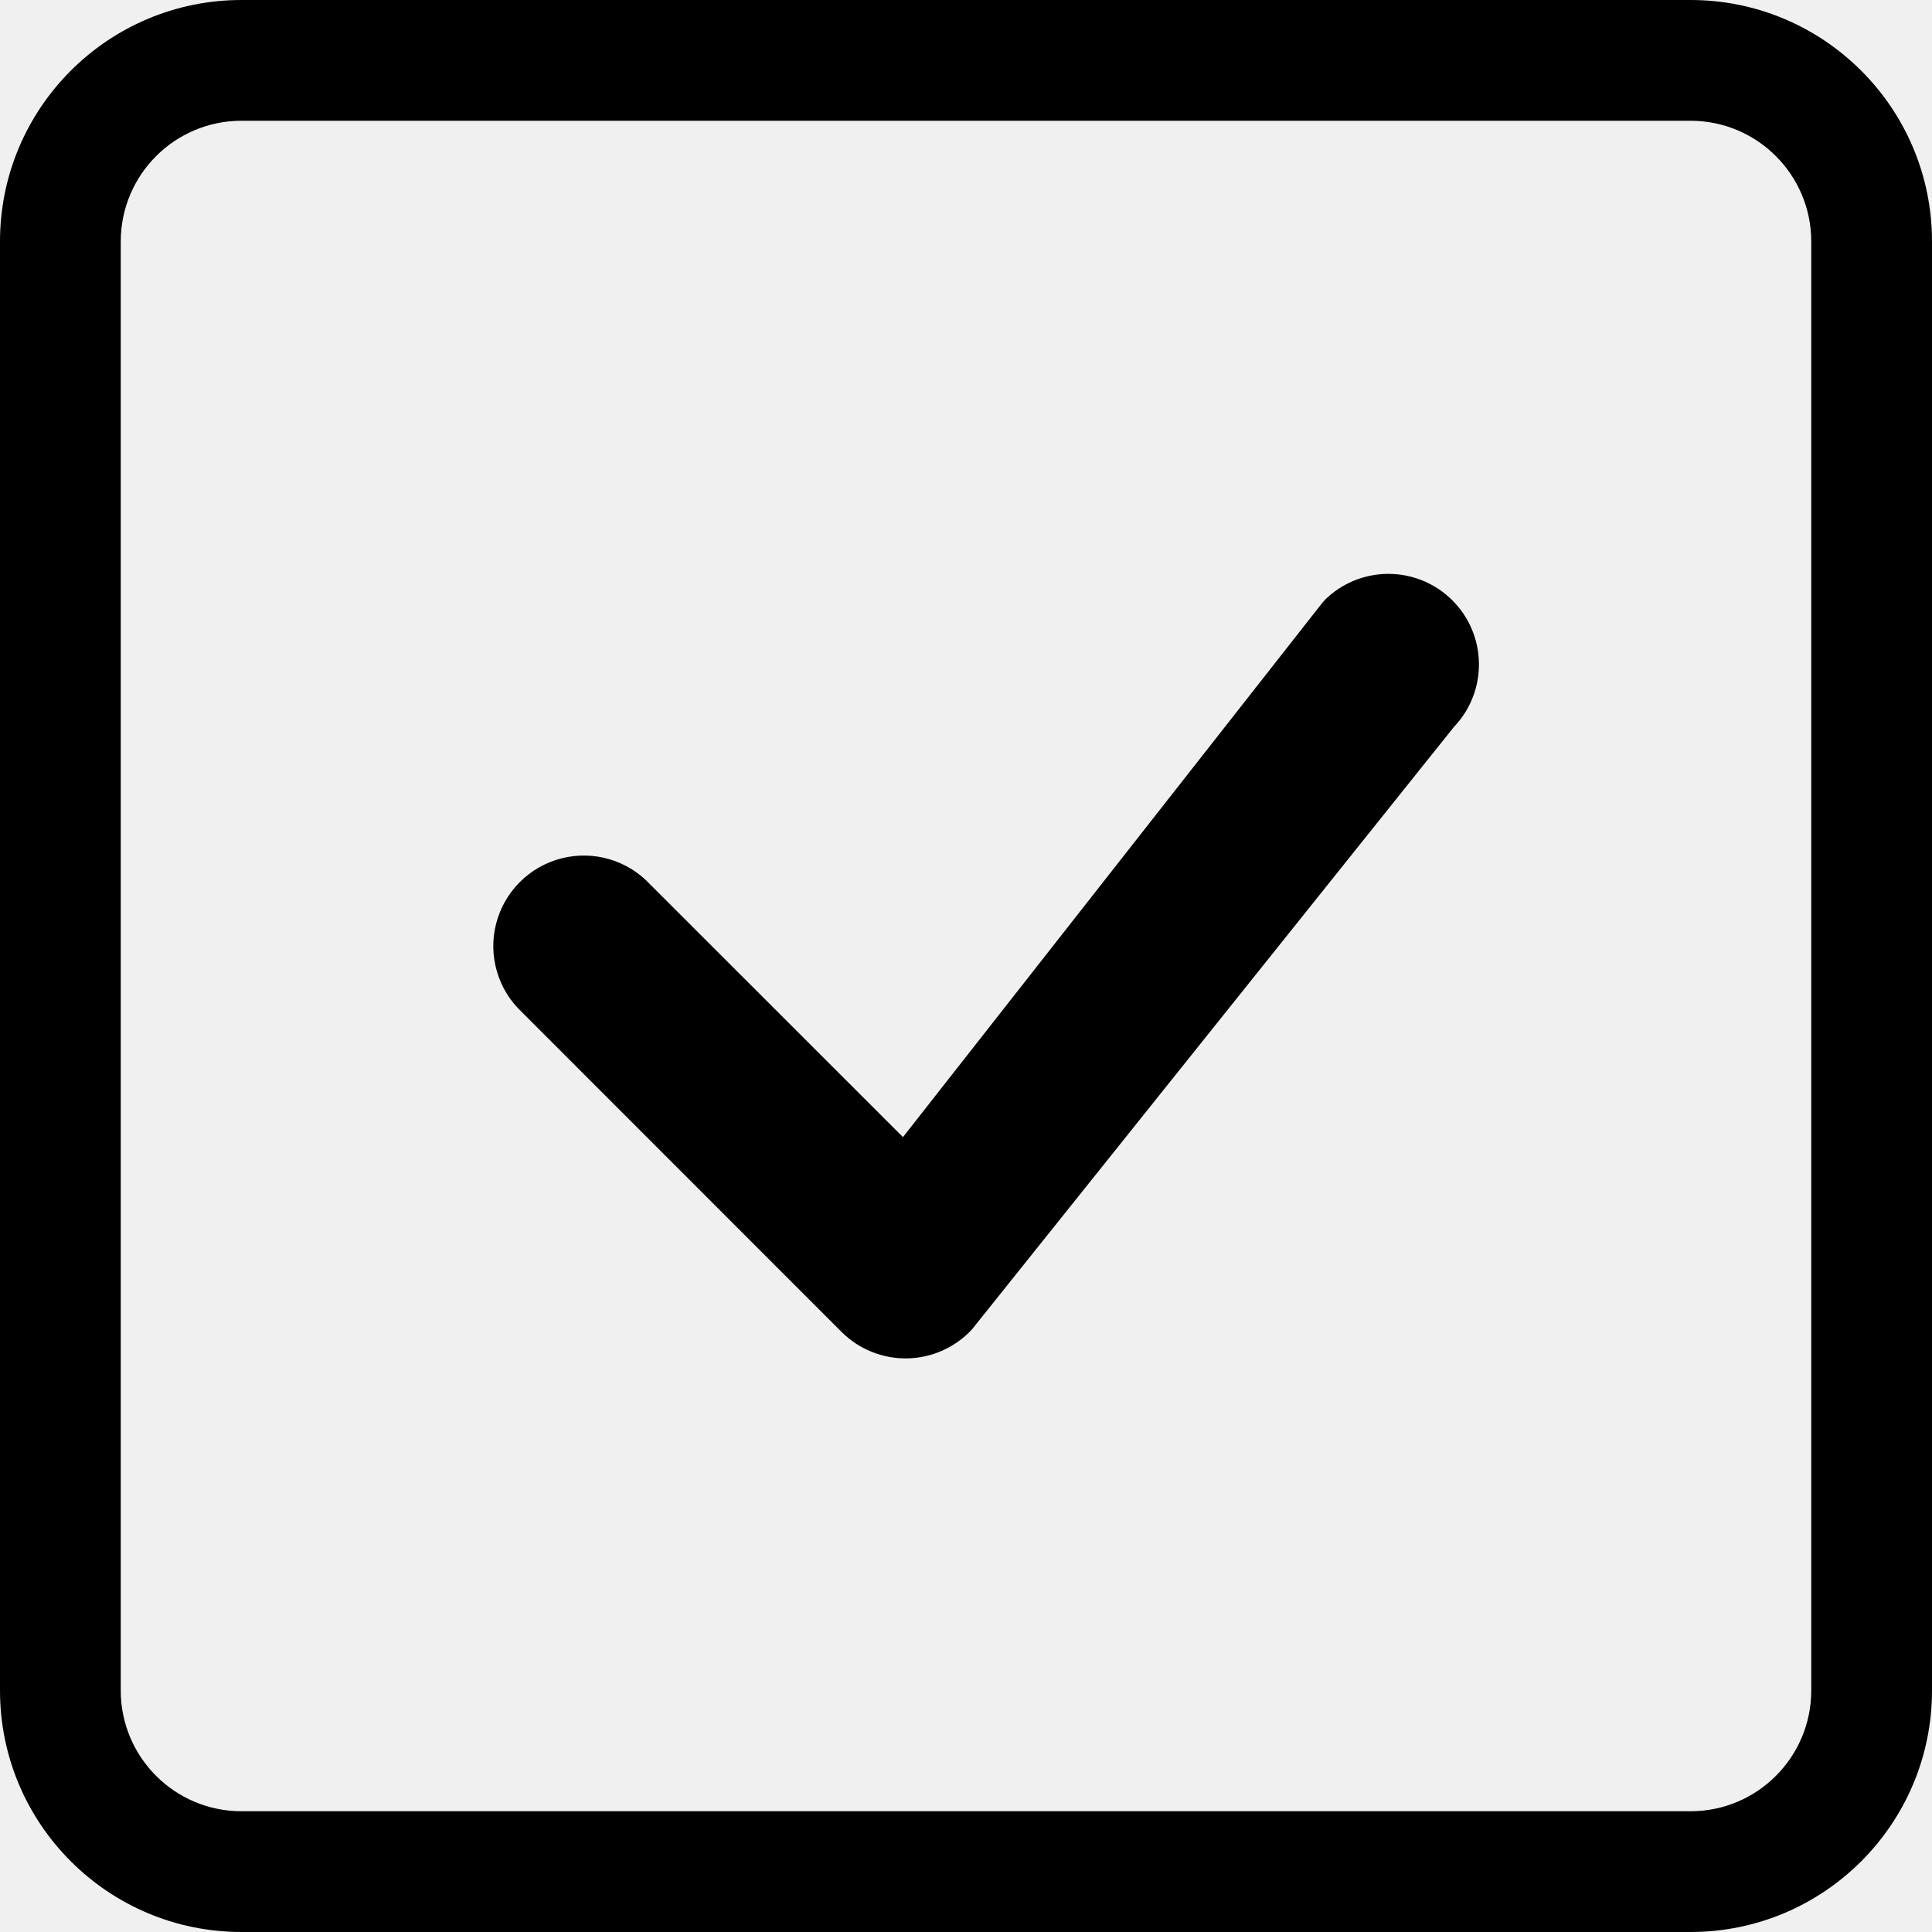
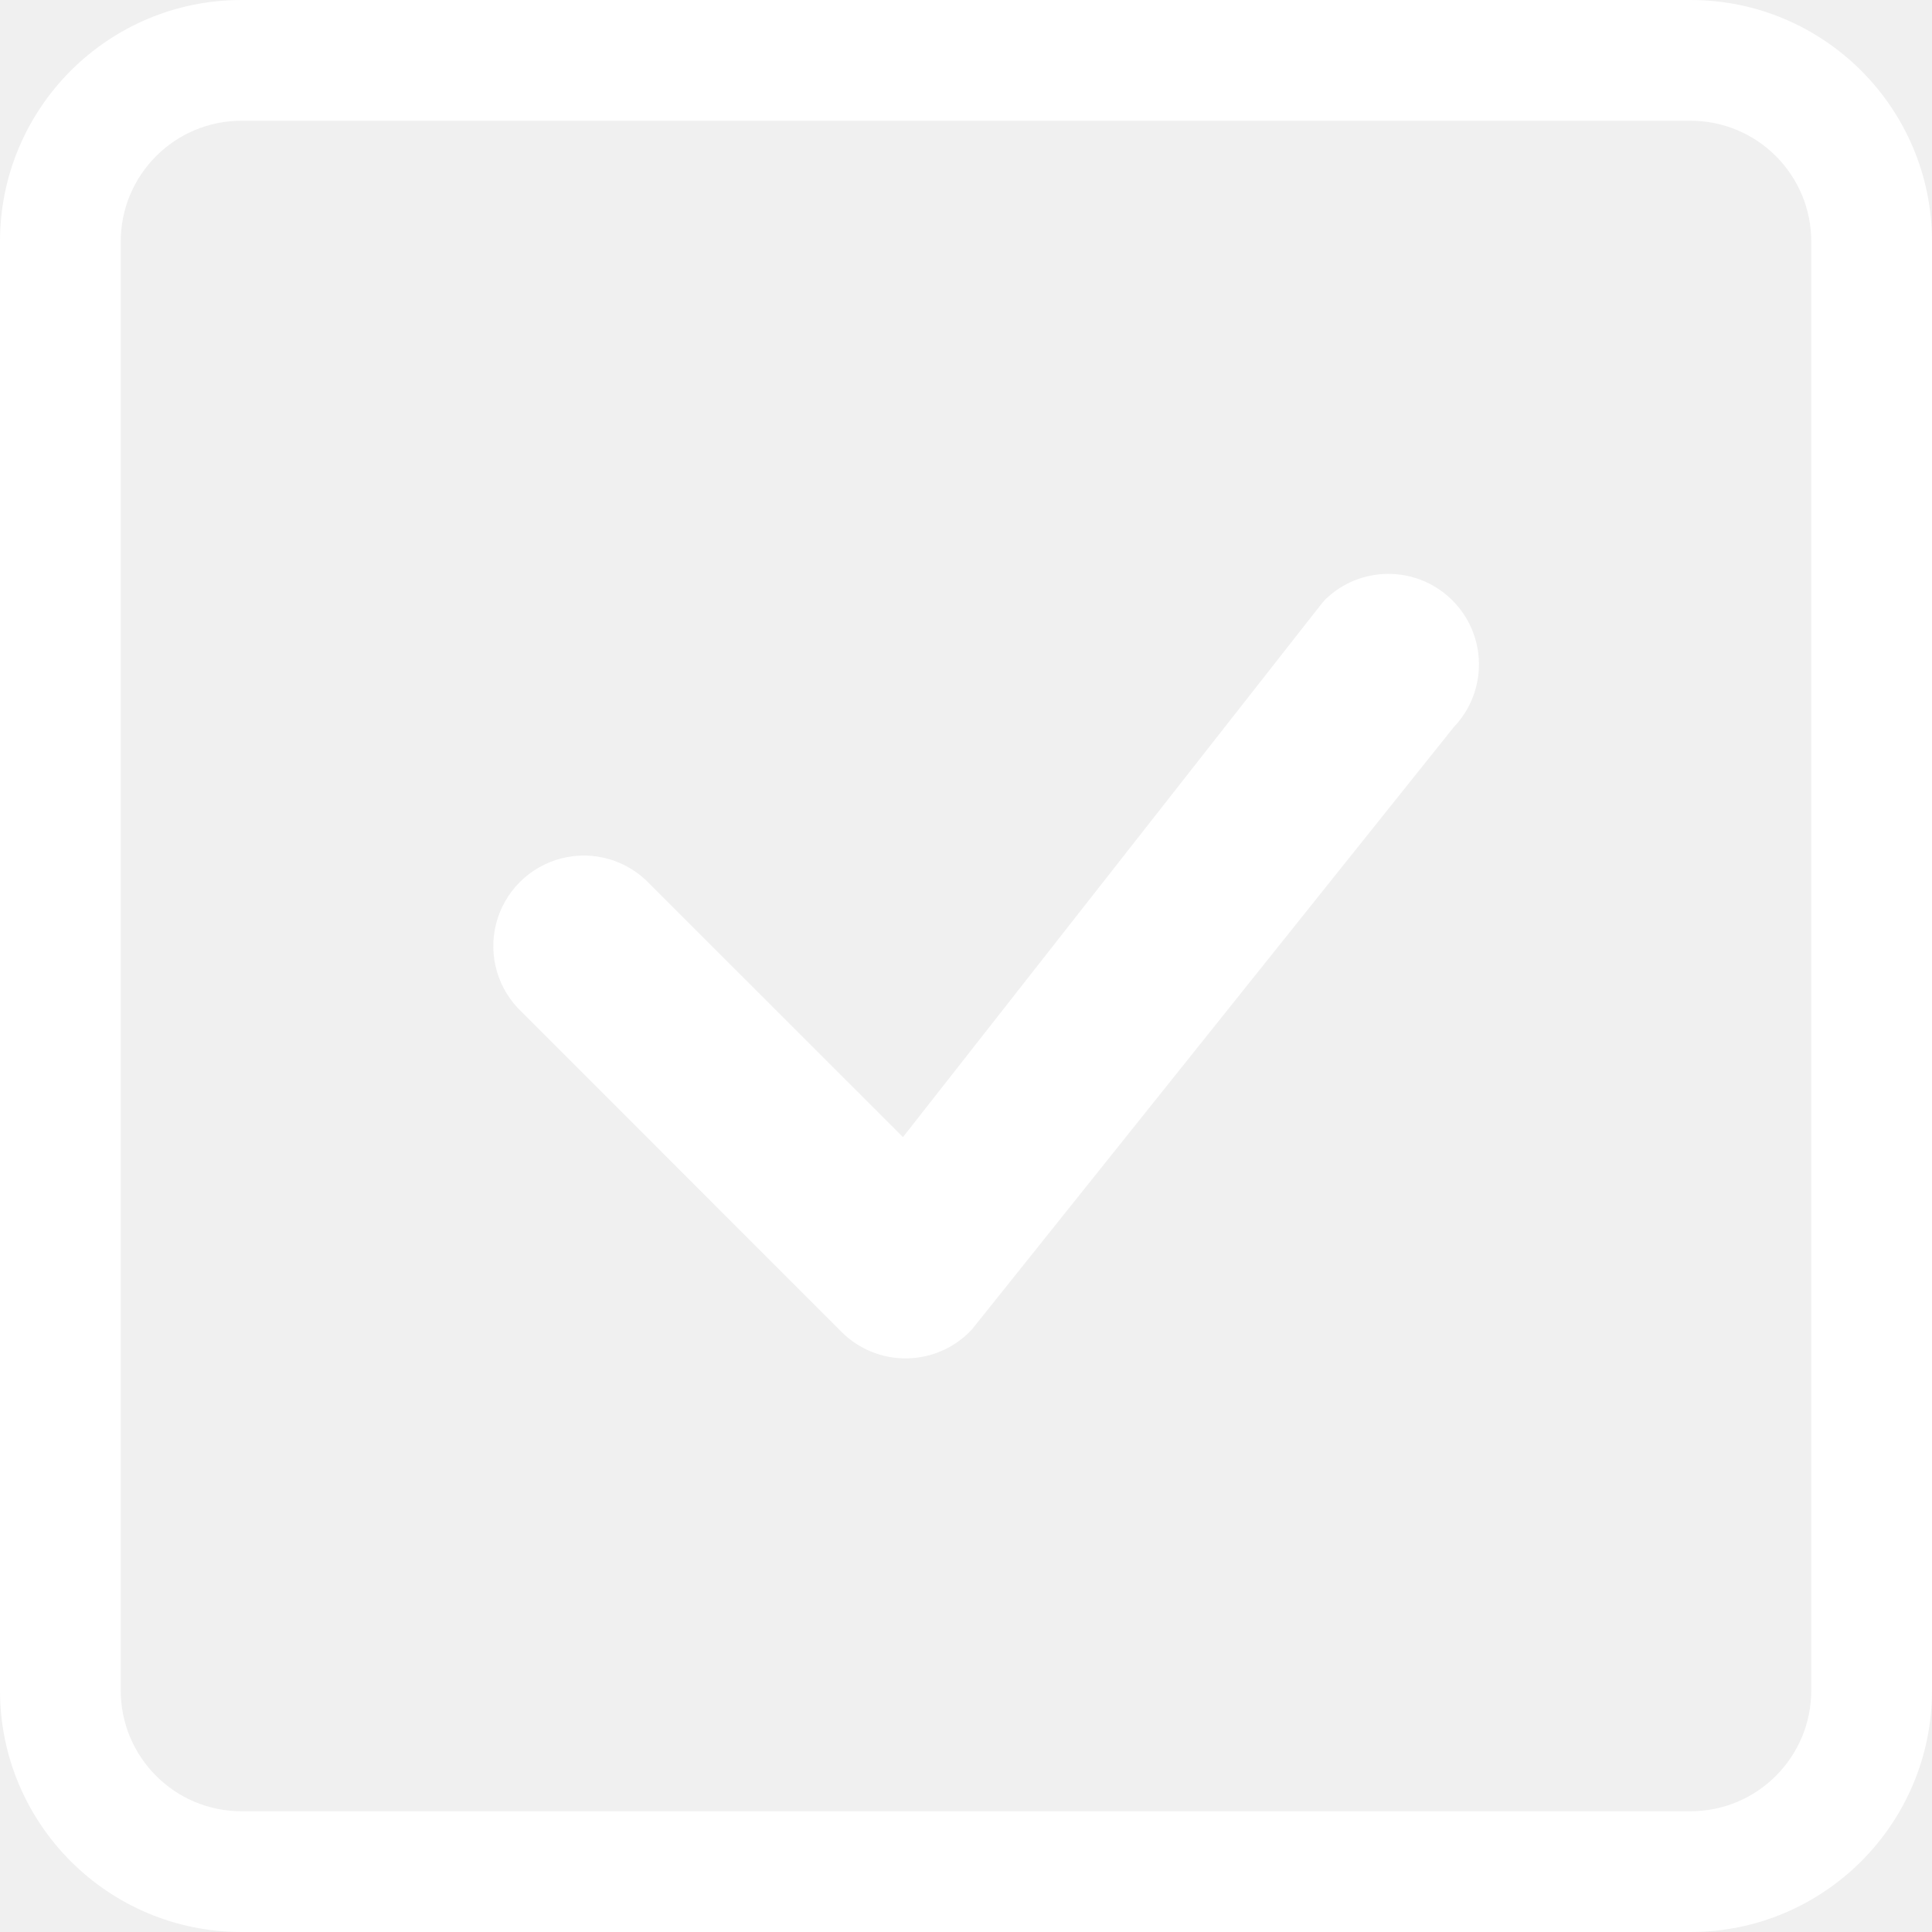
- <svg xmlns="http://www.w3.org/2000/svg" width="16" height="16" fill="currentColor" class="bi bi-check-square" viewBox="0 0 16 16">
+ <svg xmlns="http://www.w3.org/2000/svg" width="16" height="16" fill="white" class="bi bi-check-square" viewBox="0 0 16 16">
  <path d="M14 1a1 1 0 0 1 1 1v12a1 1 0 0 1-1 1H2a1 1 0 0 1-1-1V2a1 1 0 0 1 1-1h12zM2 0a2 2 0 0 0-2 2v12a2 2 0 0 0 2 2h12a2 2 0 0 0 2-2V2a2 2 0 0 0-2-2H2z" />
  <path d="M10.97 4.97a.75.75 0 0 1 1.071 1.05l-3.992 4.99a.75.75 0 0 1-1.08.02L4.324 8.384a.75.75 0 1 1 1.06-1.06l2.094 2.093 3.473-4.425a.235.235 0 0 1 .02-.022z" />
</svg>
